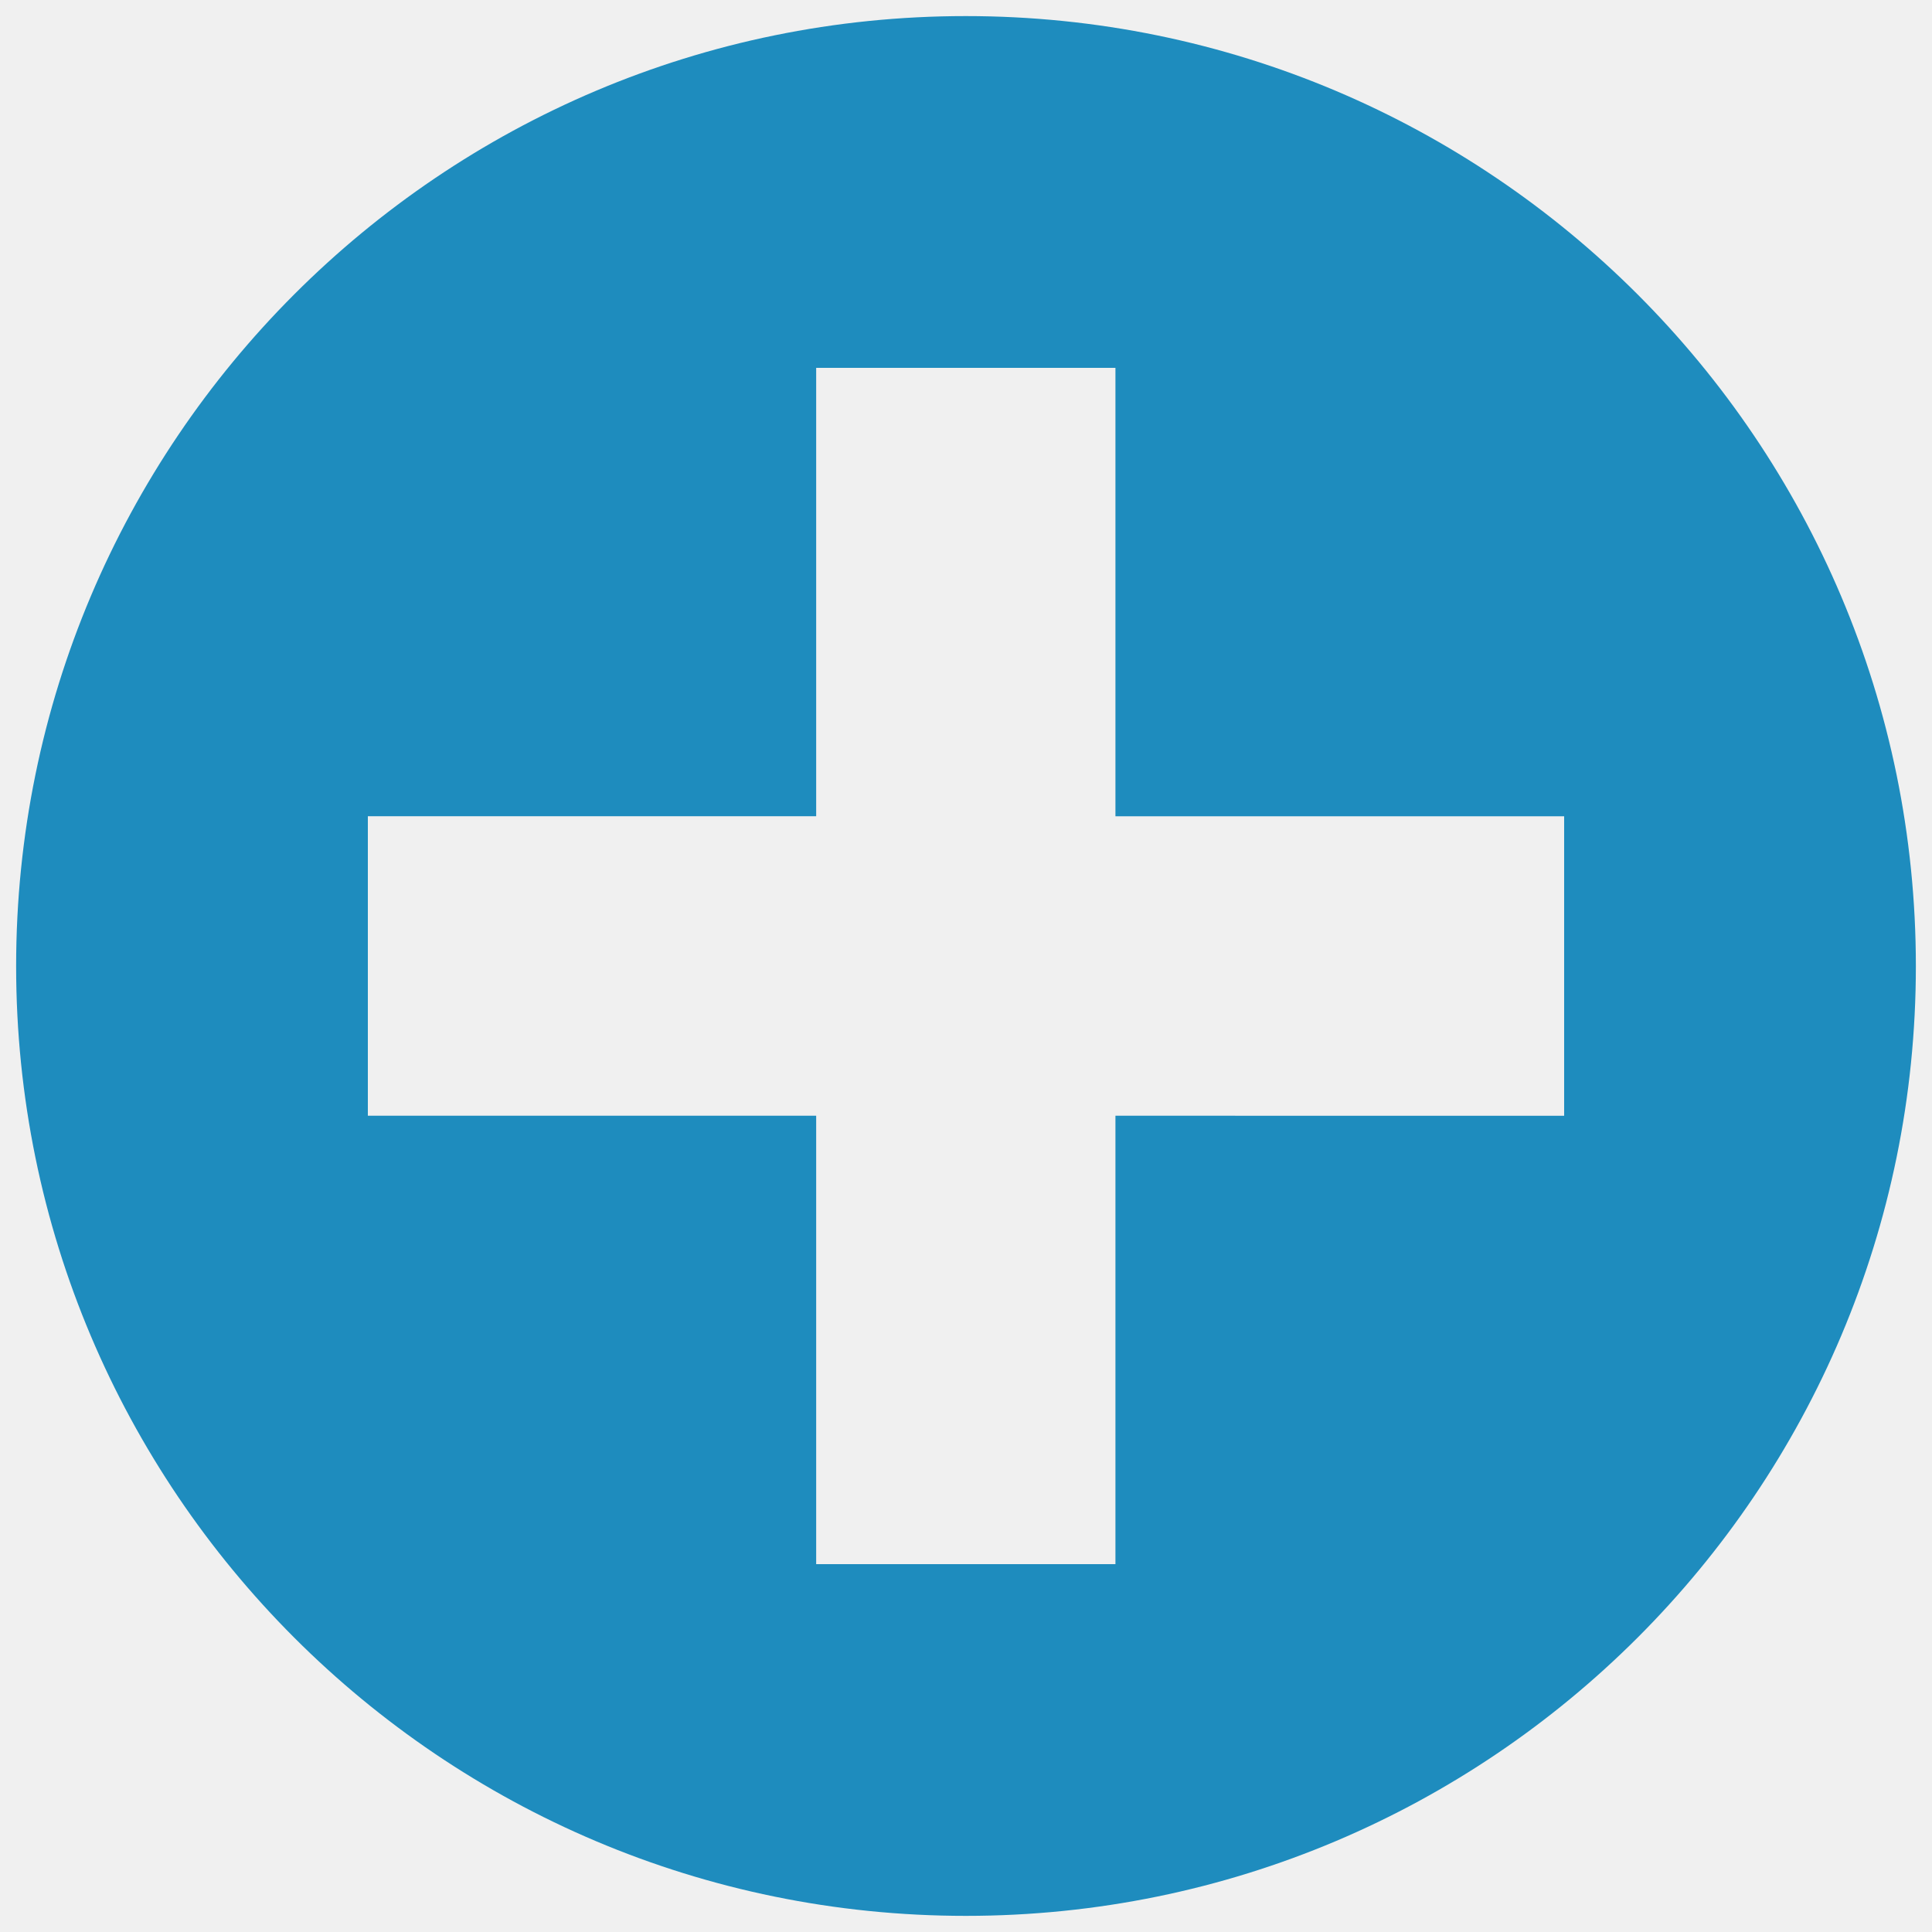
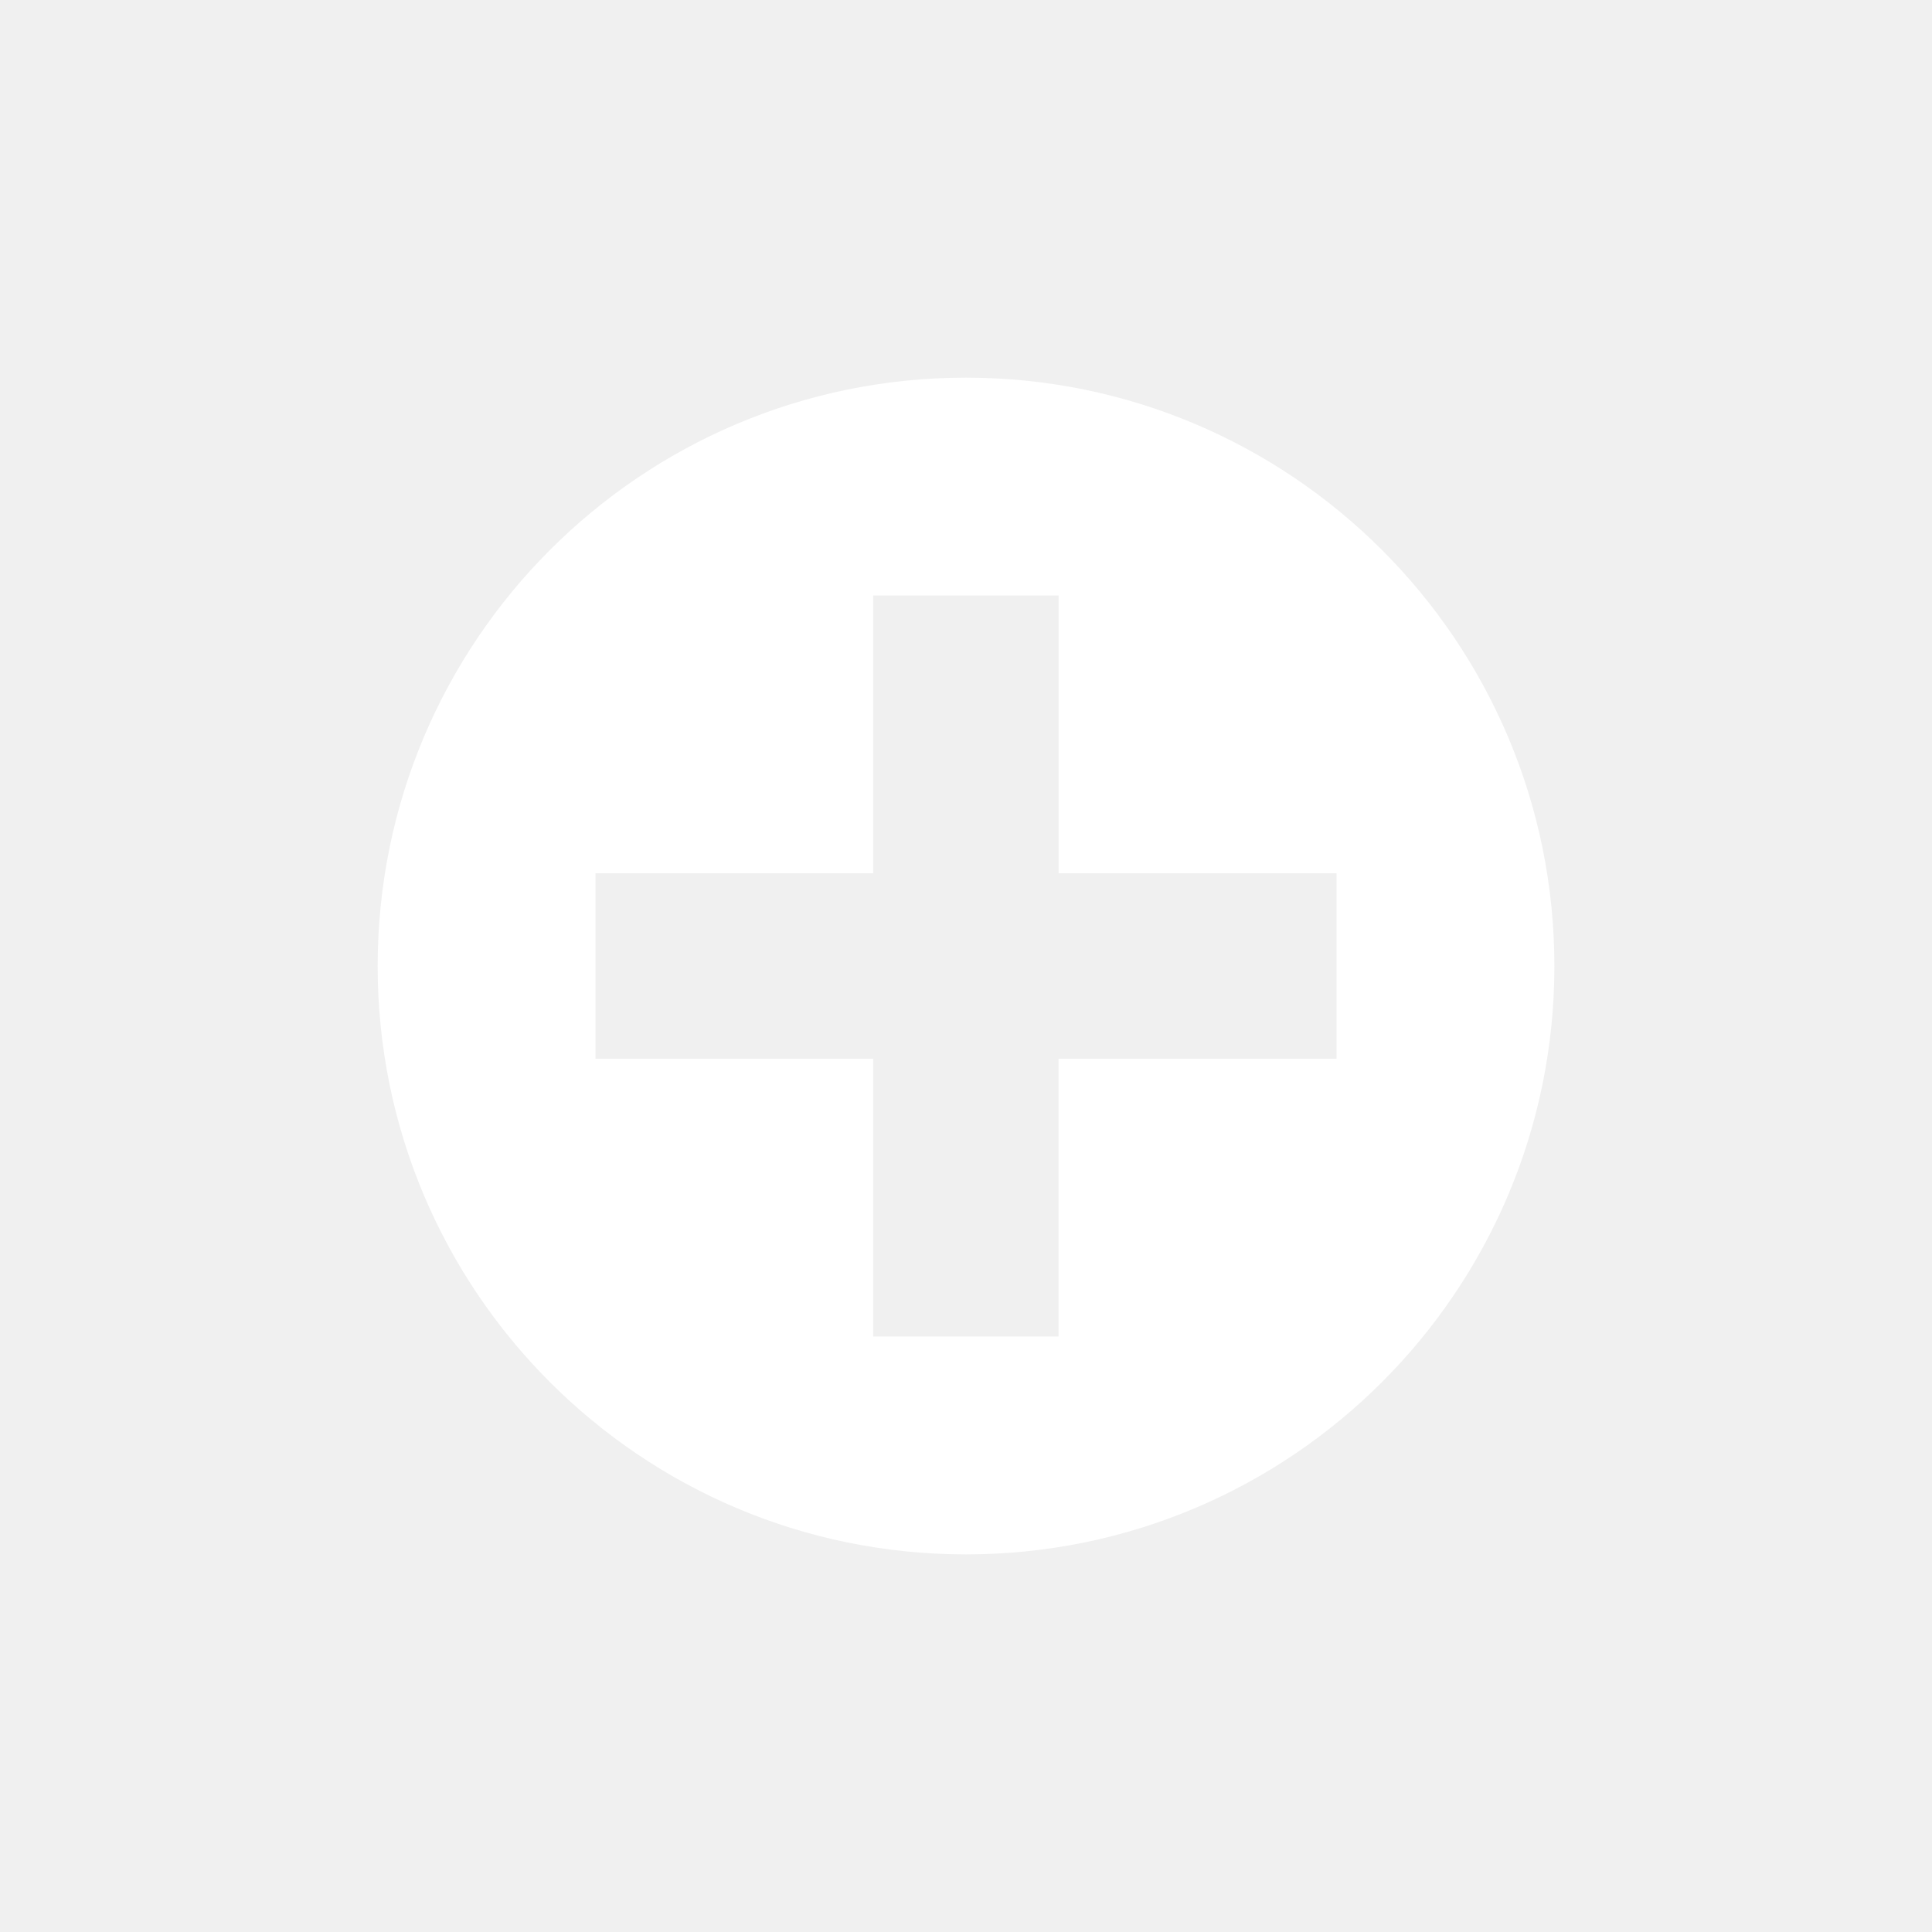
<svg xmlns="http://www.w3.org/2000/svg" version="1.1" id="Layer_1" x="0px" y="0px" width="40px" height="40px" viewBox="0 0 40 40" enable-background="new 0 0 40 40" xml:space="preserve">
  <g id="Layer_1_1_" display="none">
-     <path display="inline" d="M19.477,0c0.864,0,1.739,0.058,2.619,0.176c10.676,1.438,18.166,11.249,16.729,21.92   c-1.32,9.789-9.691,16.902-19.301,16.902c-0.862,0-1.739-0.061-2.621-0.176C6.229,37.389-1.261,27.578,0.177,16.902   C1.491,7.109,9.861,0,19.477,0 M19.477,2.48c-8.474,0-15.713,6.343-16.843,14.751C2.029,21.738,3.212,26.21,5.97,29.824   c2.757,3.609,6.758,5.936,11.263,6.539c0.763,0.104,1.532,0.154,2.291,0.154c8.469,0,15.708-6.348,16.842-14.754   c0.604-4.508-0.578-8.979-3.337-12.592c-2.76-3.614-6.762-5.938-11.271-6.545C21.006,2.532,20.235,2.48,19.477,2.48" />
+     <path display="inline" d="M19.477,0c0.864,0,1.739,0.058,2.619,0.176c10.676,1.438,18.166,11.249,16.729,21.92   c-1.32,9.789-9.691,16.902-19.301,16.902c-0.862,0-1.739-0.061-2.621-0.176C6.229,37.389-1.261,27.578,0.177,16.902   C1.491,7.109,9.861,0,19.477,0 M19.477,2.48c-8.474,0-15.713,6.343-16.843,14.751C2.029,21.738,3.212,26.21,5.97,29.824   c2.757,3.609,6.758,5.936,11.263,6.539c0.763,0.104,1.532,0.154,2.291,0.154c8.469,0,15.708-6.351,16.842-14.757   c0.604-4.508-0.578-8.979-3.337-12.592c-2.76-3.614-6.762-5.938-11.271-6.545C21.006,2.532,20.235,2.48,19.477,2.48" />
  </g>
  <g id="Layer_2">
-     <path fill="#1E8CBE" d="M19.996,0.333c-10.863,0-19.662,8.808-19.662,19.67c0,10.856,8.799,19.663,19.662,19.663   s19.67-8.807,19.67-19.663C39.666,9.142,30.859,0.333,19.996,0.333z M23.094,23.1v9.284h-6.196V23.1H7.616v-6.201h9.282V7.616   h6.196V16.9h9.29v6.201L23.094,23.1L23.094,23.1z" />
+     <path fill="#FFFFFF" d="M19.998,7.819c-6.729,0-12.179,5.455-12.179,12.184c0,6.726,5.449,12.179,12.179,12.179   c6.729,0,12.184-5.455,12.184-12.179C32.182,13.274,26.727,7.819,19.998,7.819z M21.916,21.92v5.75h-3.837v-5.75H12.33v-3.84h5.749   v-5.75h3.839v5.75h5.753v3.84L21.916,21.92L21.916,21.92z" />
  </g>
</svg>
